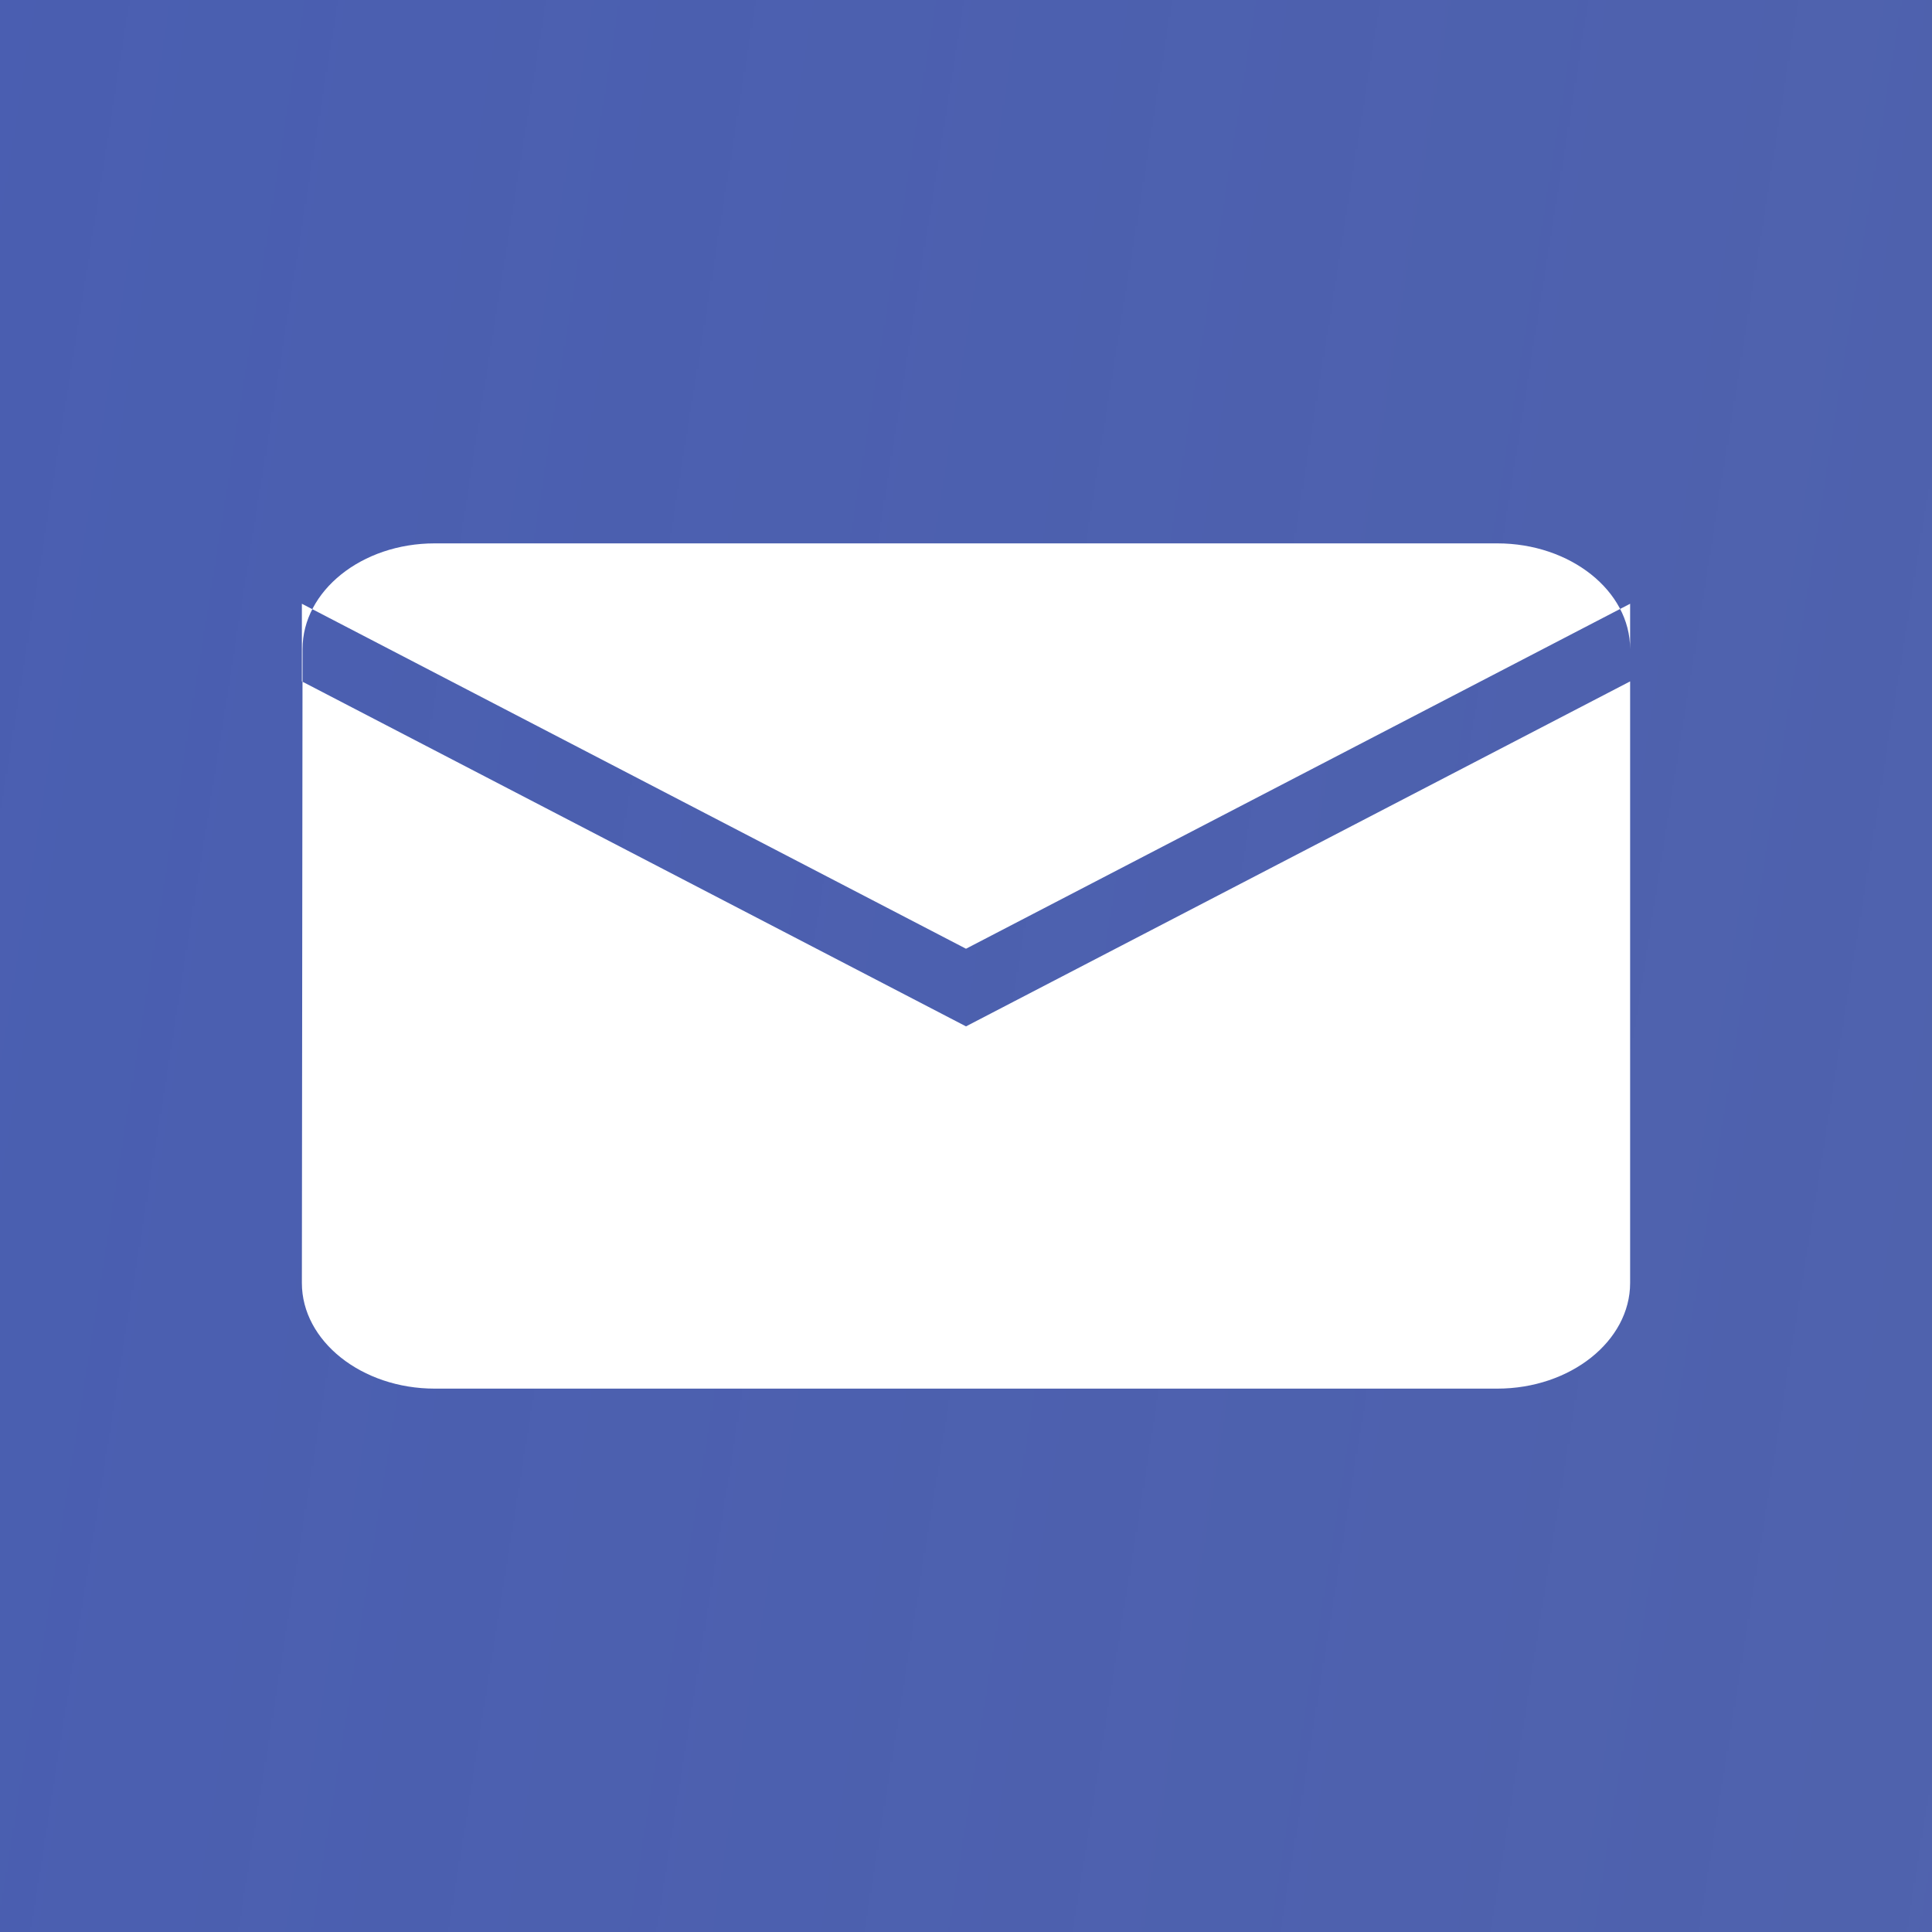
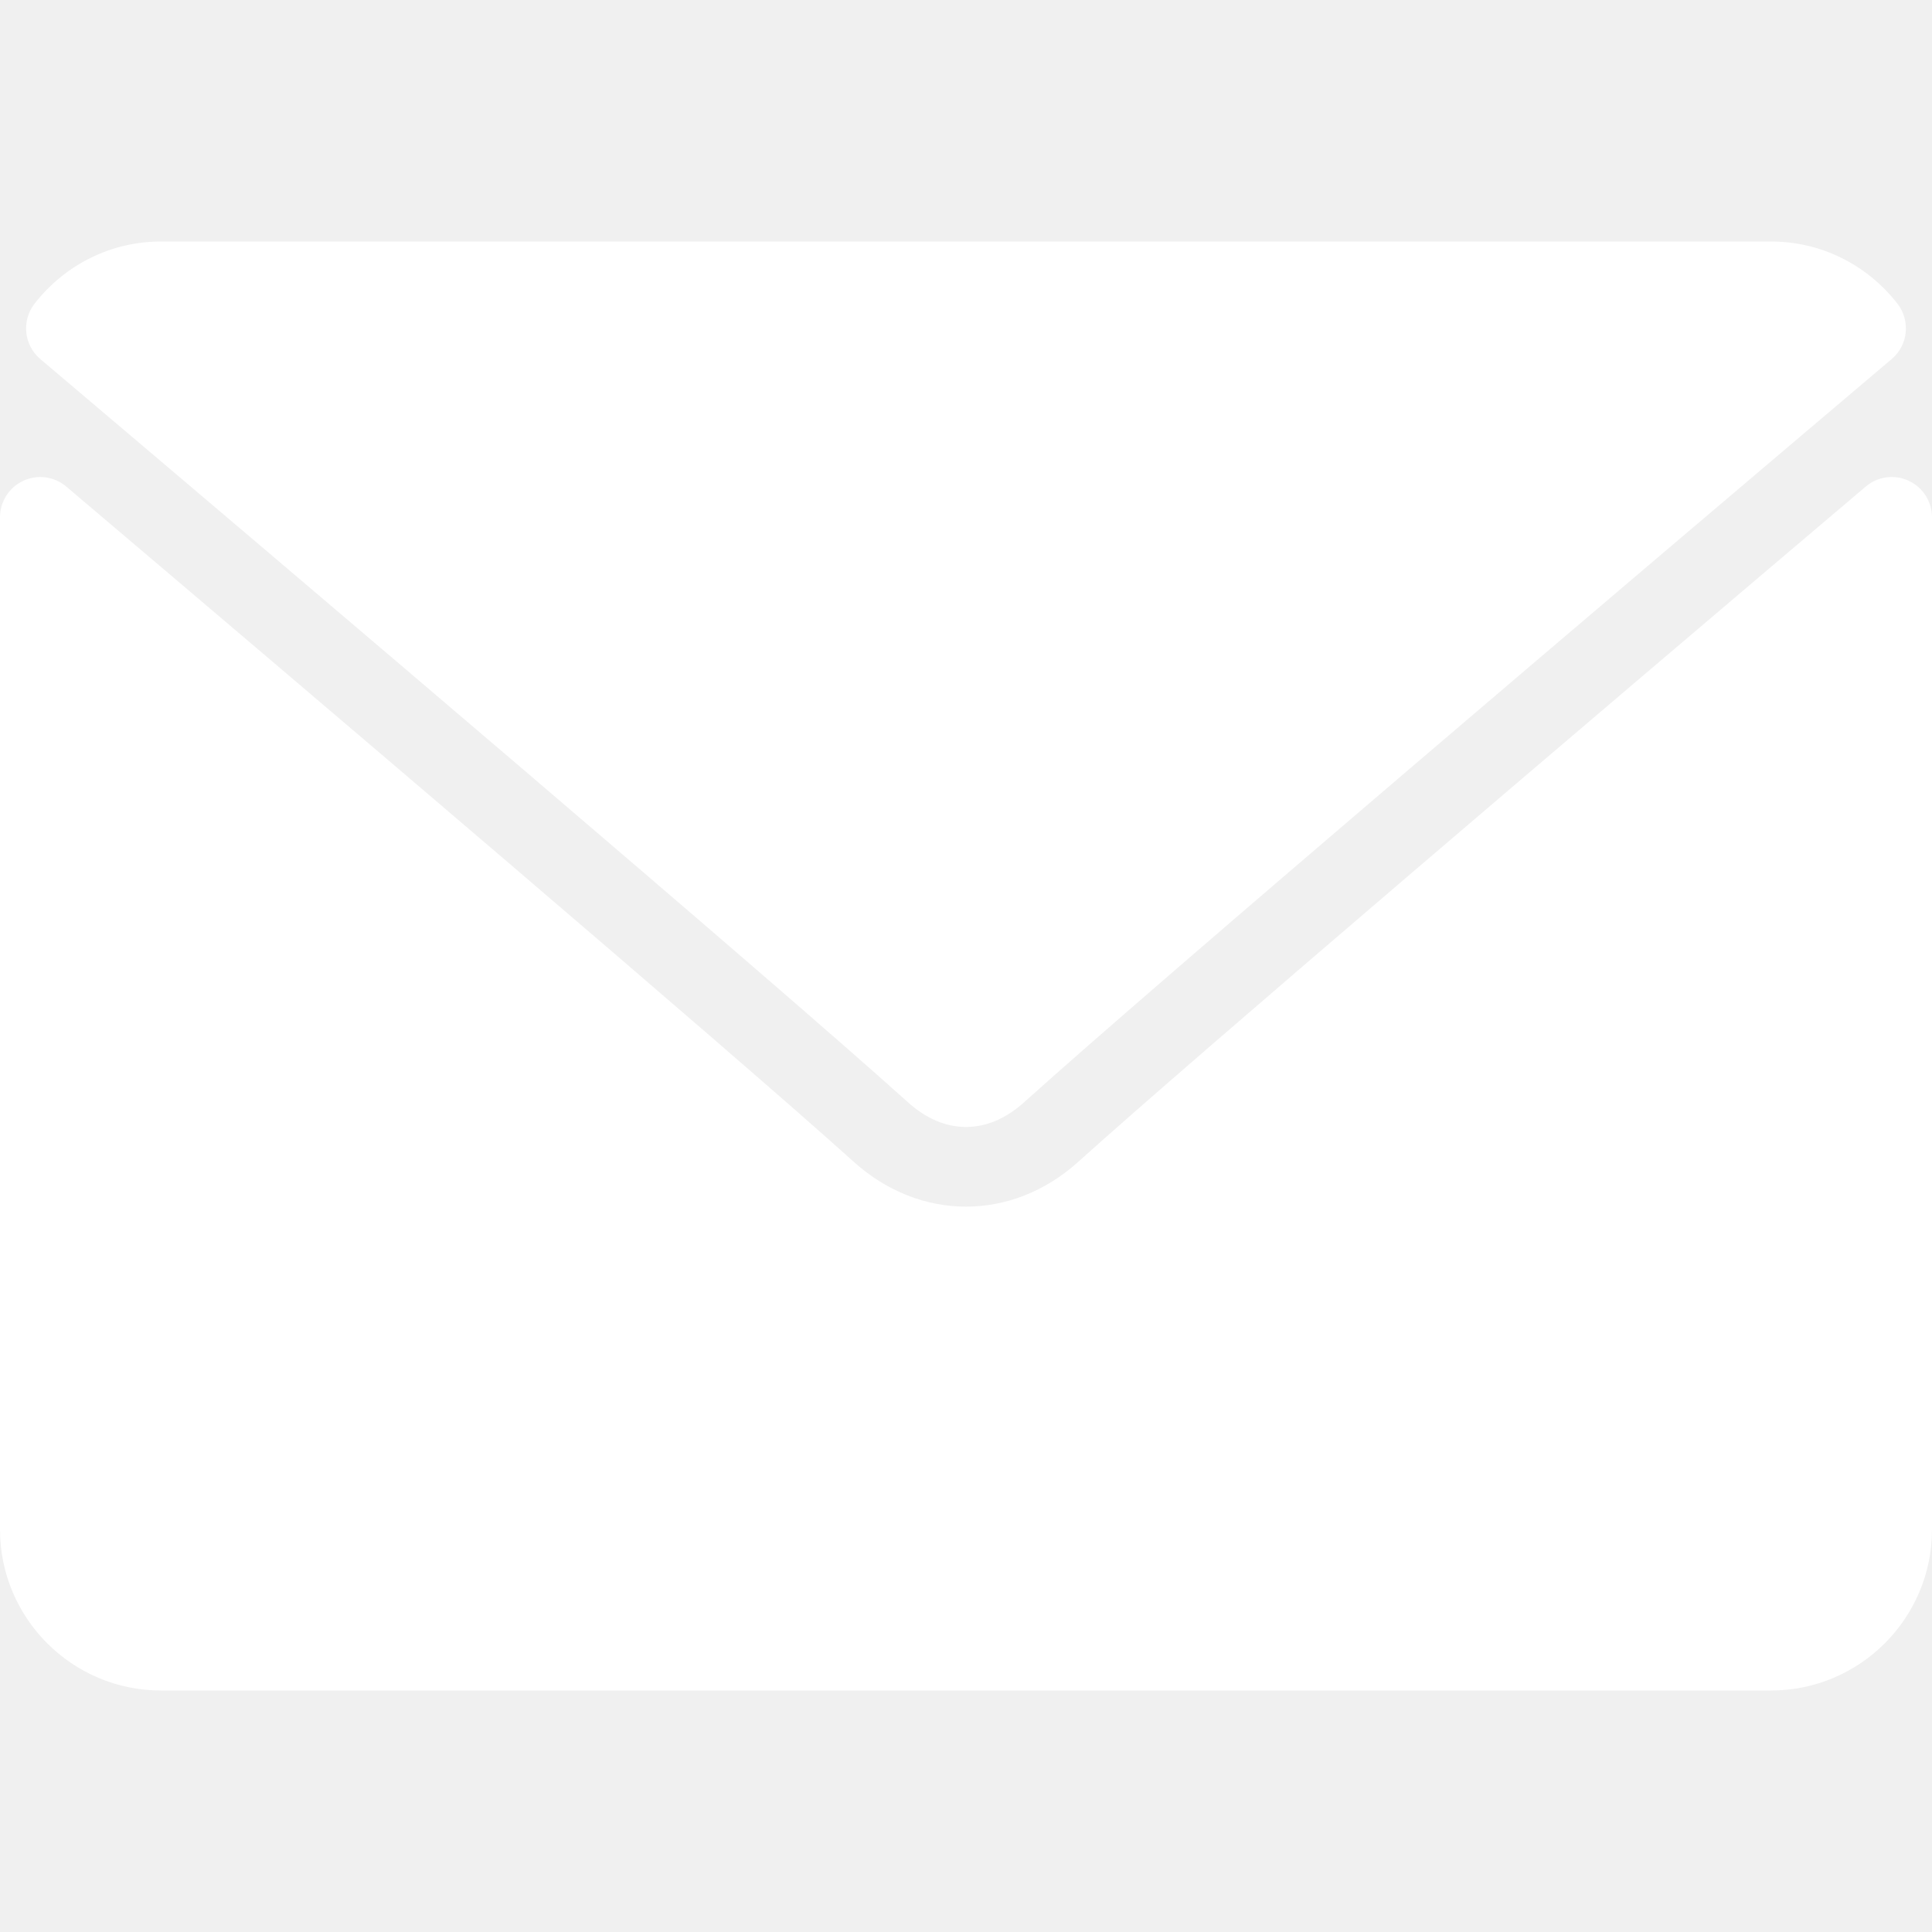
- <svg xmlns="http://www.w3.org/2000/svg" width="32" height="32" viewBox="0 0 32 32">
-   <defs>
-     <linearGradient id="a" x1="180.786%" x2="-39.925%" y1="70.958%" y2="35.782%">
-       <stop offset="0%" stop-color="transparent" />
-       <stop offset="46.381%" stop-color="#435AB6" />
-       <stop offset="46.381%" stop-color="#435AB6" />
-       <stop offset="51.72%" stop-color="#3F51AD" />
-       <stop offset="100%" stop-color="#142D4C" />
-     </linearGradient>
-   </defs>
-   <g fill="none" fill-rule="evenodd">
-     <path fill="#FFF" d="M-1486-40H114v918h-1600z" />
-     <path fill="url(#a)" d="M0 0h1600v759H0z" transform="translate(-1486 -40)" />
-     <path d="M0 0h32v32H0z" />
-     <path fill="#FFF" d="M24.8 9H7.2c-1.21 0-2.189.787-2.189 1.75L5 21.25c0 .962.99 1.75 2.2 1.75h17.6c1.21 0 2.2-.788 2.2-1.75v-10.5C27 9.787 26.01 9 24.8 9zM16 17L5 11.286V10l11 5.714L27 10v1.286L16 17z" />
+ <svg xmlns="http://www.w3.org/2000/svg" version="1.1" id="Layer_1" x="0px" y="0px" viewBox="0 0 512 512" style="enable-background:new 0 0 512 512;" xml:space="preserve">
+   <g>
+     <g>
+       <g>
+         <path d="M10.688,95.156C80.958,154.667,204.26,259.365,240.5,292.01c4.865,4.406,10.083,6.646,15.5,6.646     c5.406,0,10.615-2.219,15.469-6.604c36.271-32.677,159.573-137.385,229.844-196.896c4.375-3.698,5.042-10.198,1.5-14.719     C494.625,69.99,482.417,64,469.333,64H42.667c-13.083,0-25.292,5.99-33.479,16.438C5.646,84.958,6.313,91.458,10.688,95.156z" fill="white" />
+         <path d="M505.813,127.406c-3.781-1.76-8.229-1.146-11.375,1.542C416.51,195.01,317.052,279.688,285.76,307.885     c-17.563,15.854-41.938,15.854-59.542-0.021c-33.354-30.052-145.042-125-208.656-178.917c-3.167-2.688-7.625-3.281-11.375-1.542     C2.417,129.156,0,132.927,0,137.083v268.25C0,428.865,19.135,448,42.667,448h426.667C492.865,448,512,428.865,512,405.333     v-268.25C512,132.927,509.583,129.146,505.813,127.406z" fill="white" />
+       </g>
+     </g>
  </g>
+   <g>
+ </g>
+   <g>
+ </g>
+   <g>
+ </g>
+   <g>
+ </g>
+   <g>
+ </g>
+   <g>
+ </g>
+   <g>
+ </g>
+   <g>
+ </g>
+   <g>
+ </g>
+   <g>
+ </g>
+   <g>
+ </g>
+   <g>
+ </g>
+   <g>
+ </g>
+   <g>
+ </g>
+   <g>
+ </g>
</svg>
